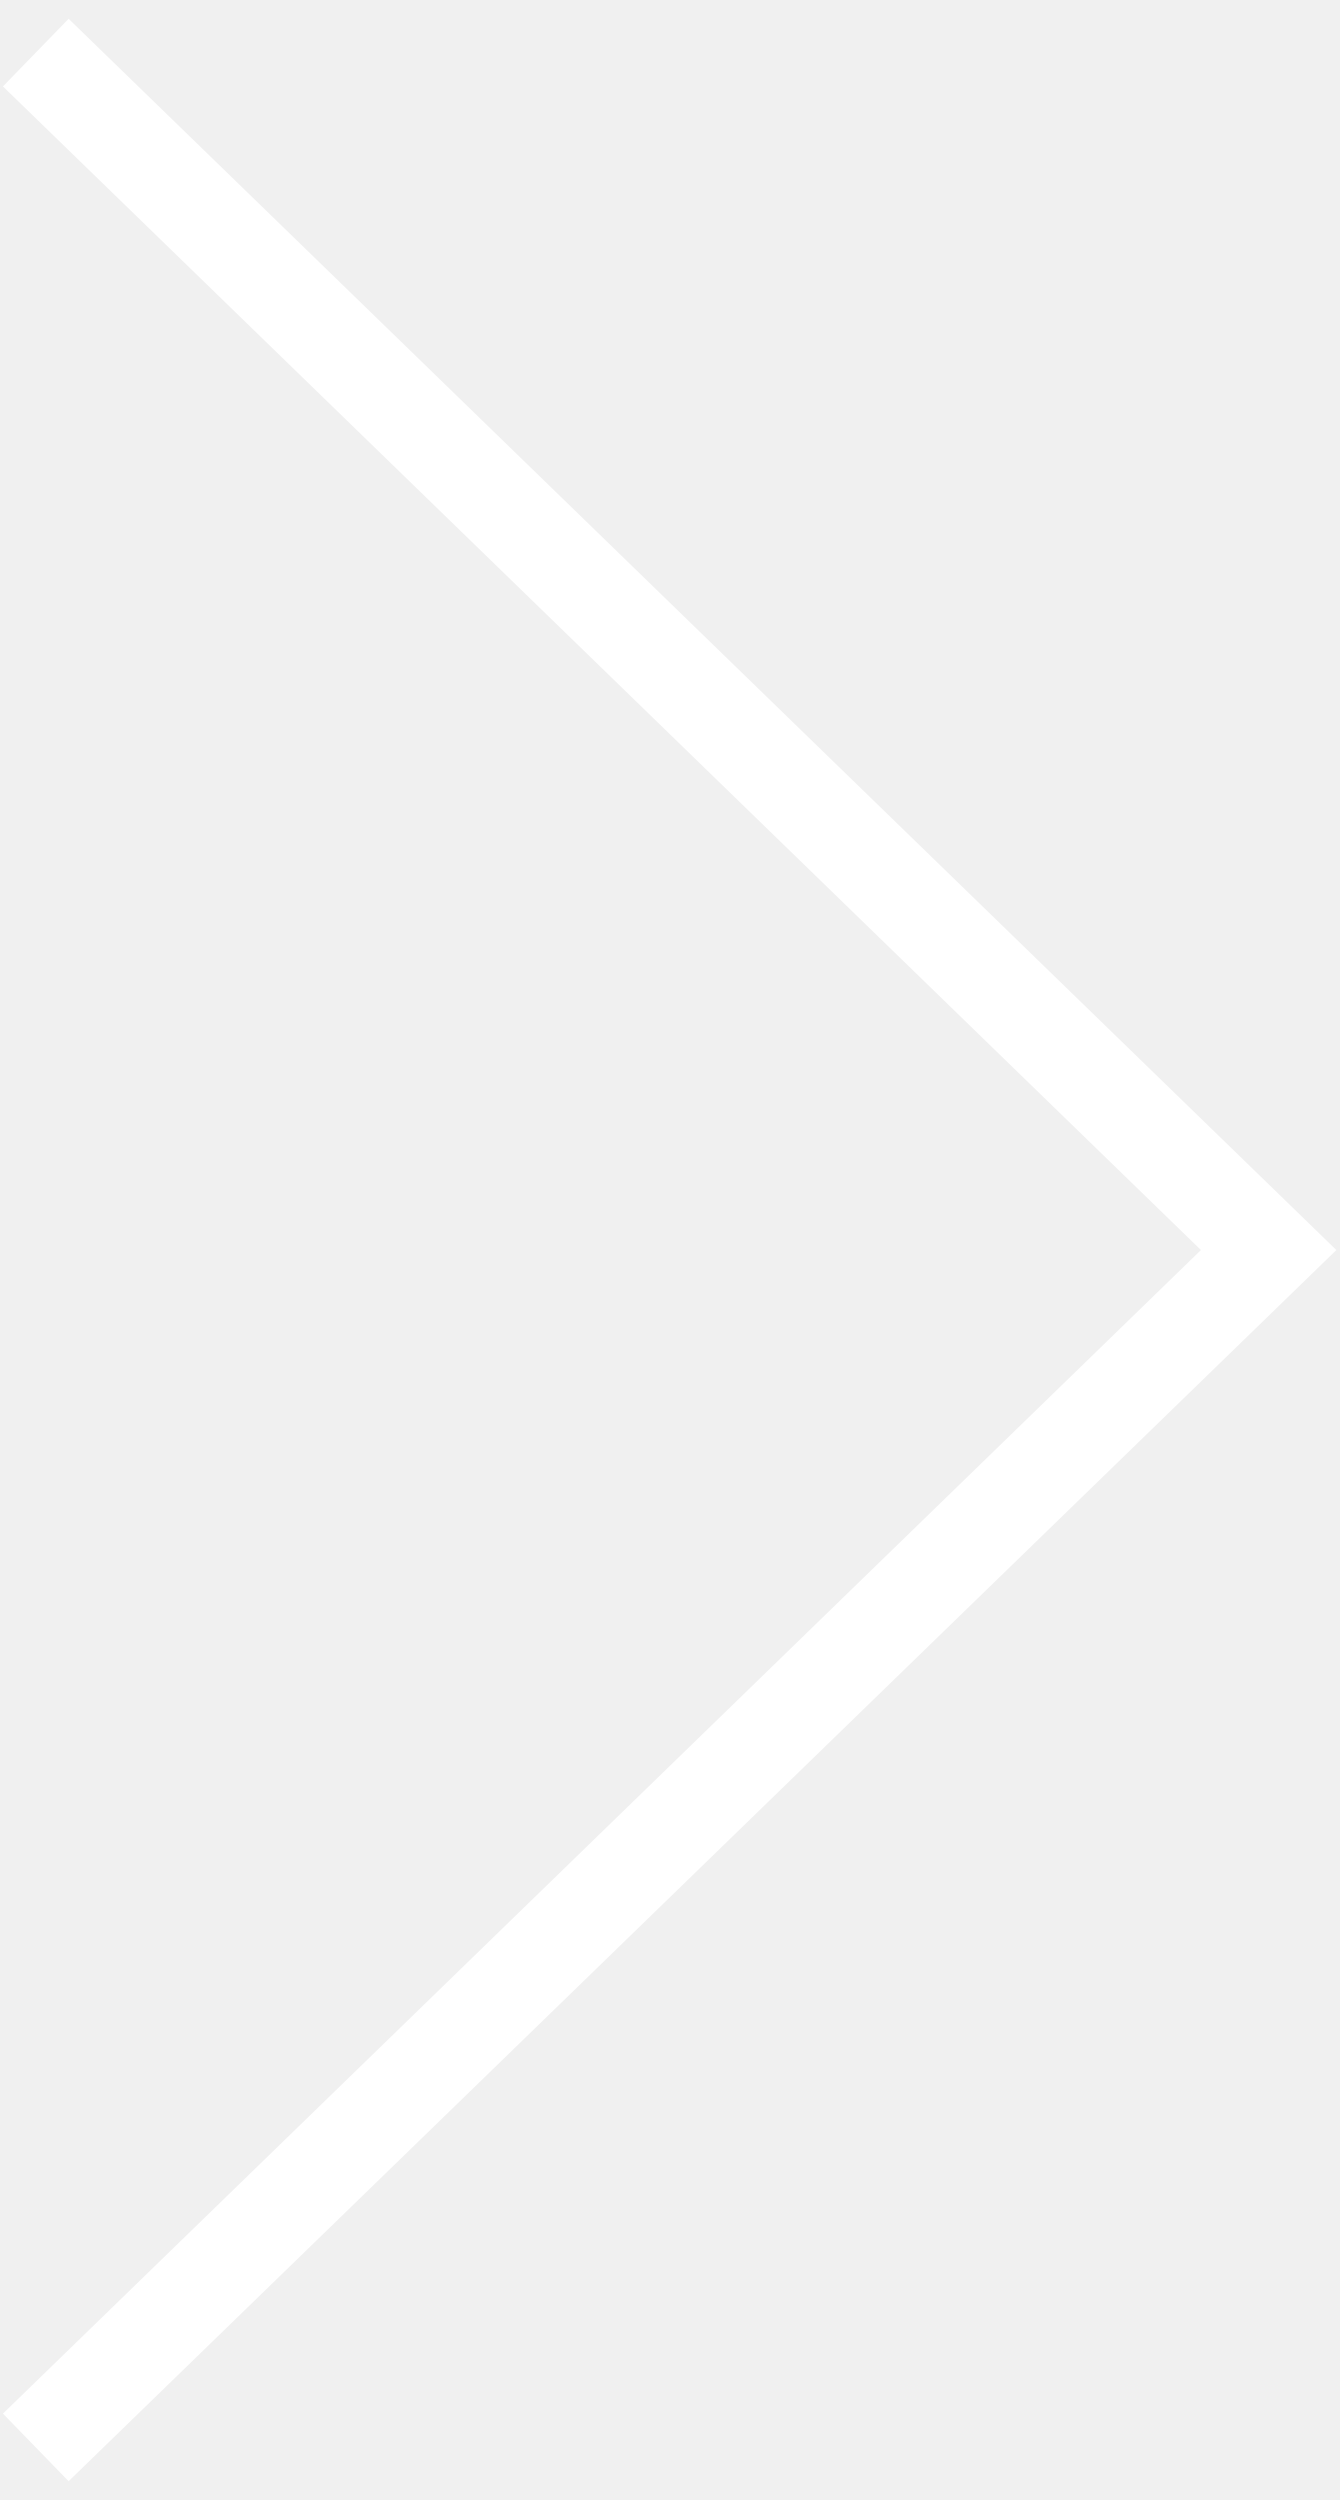
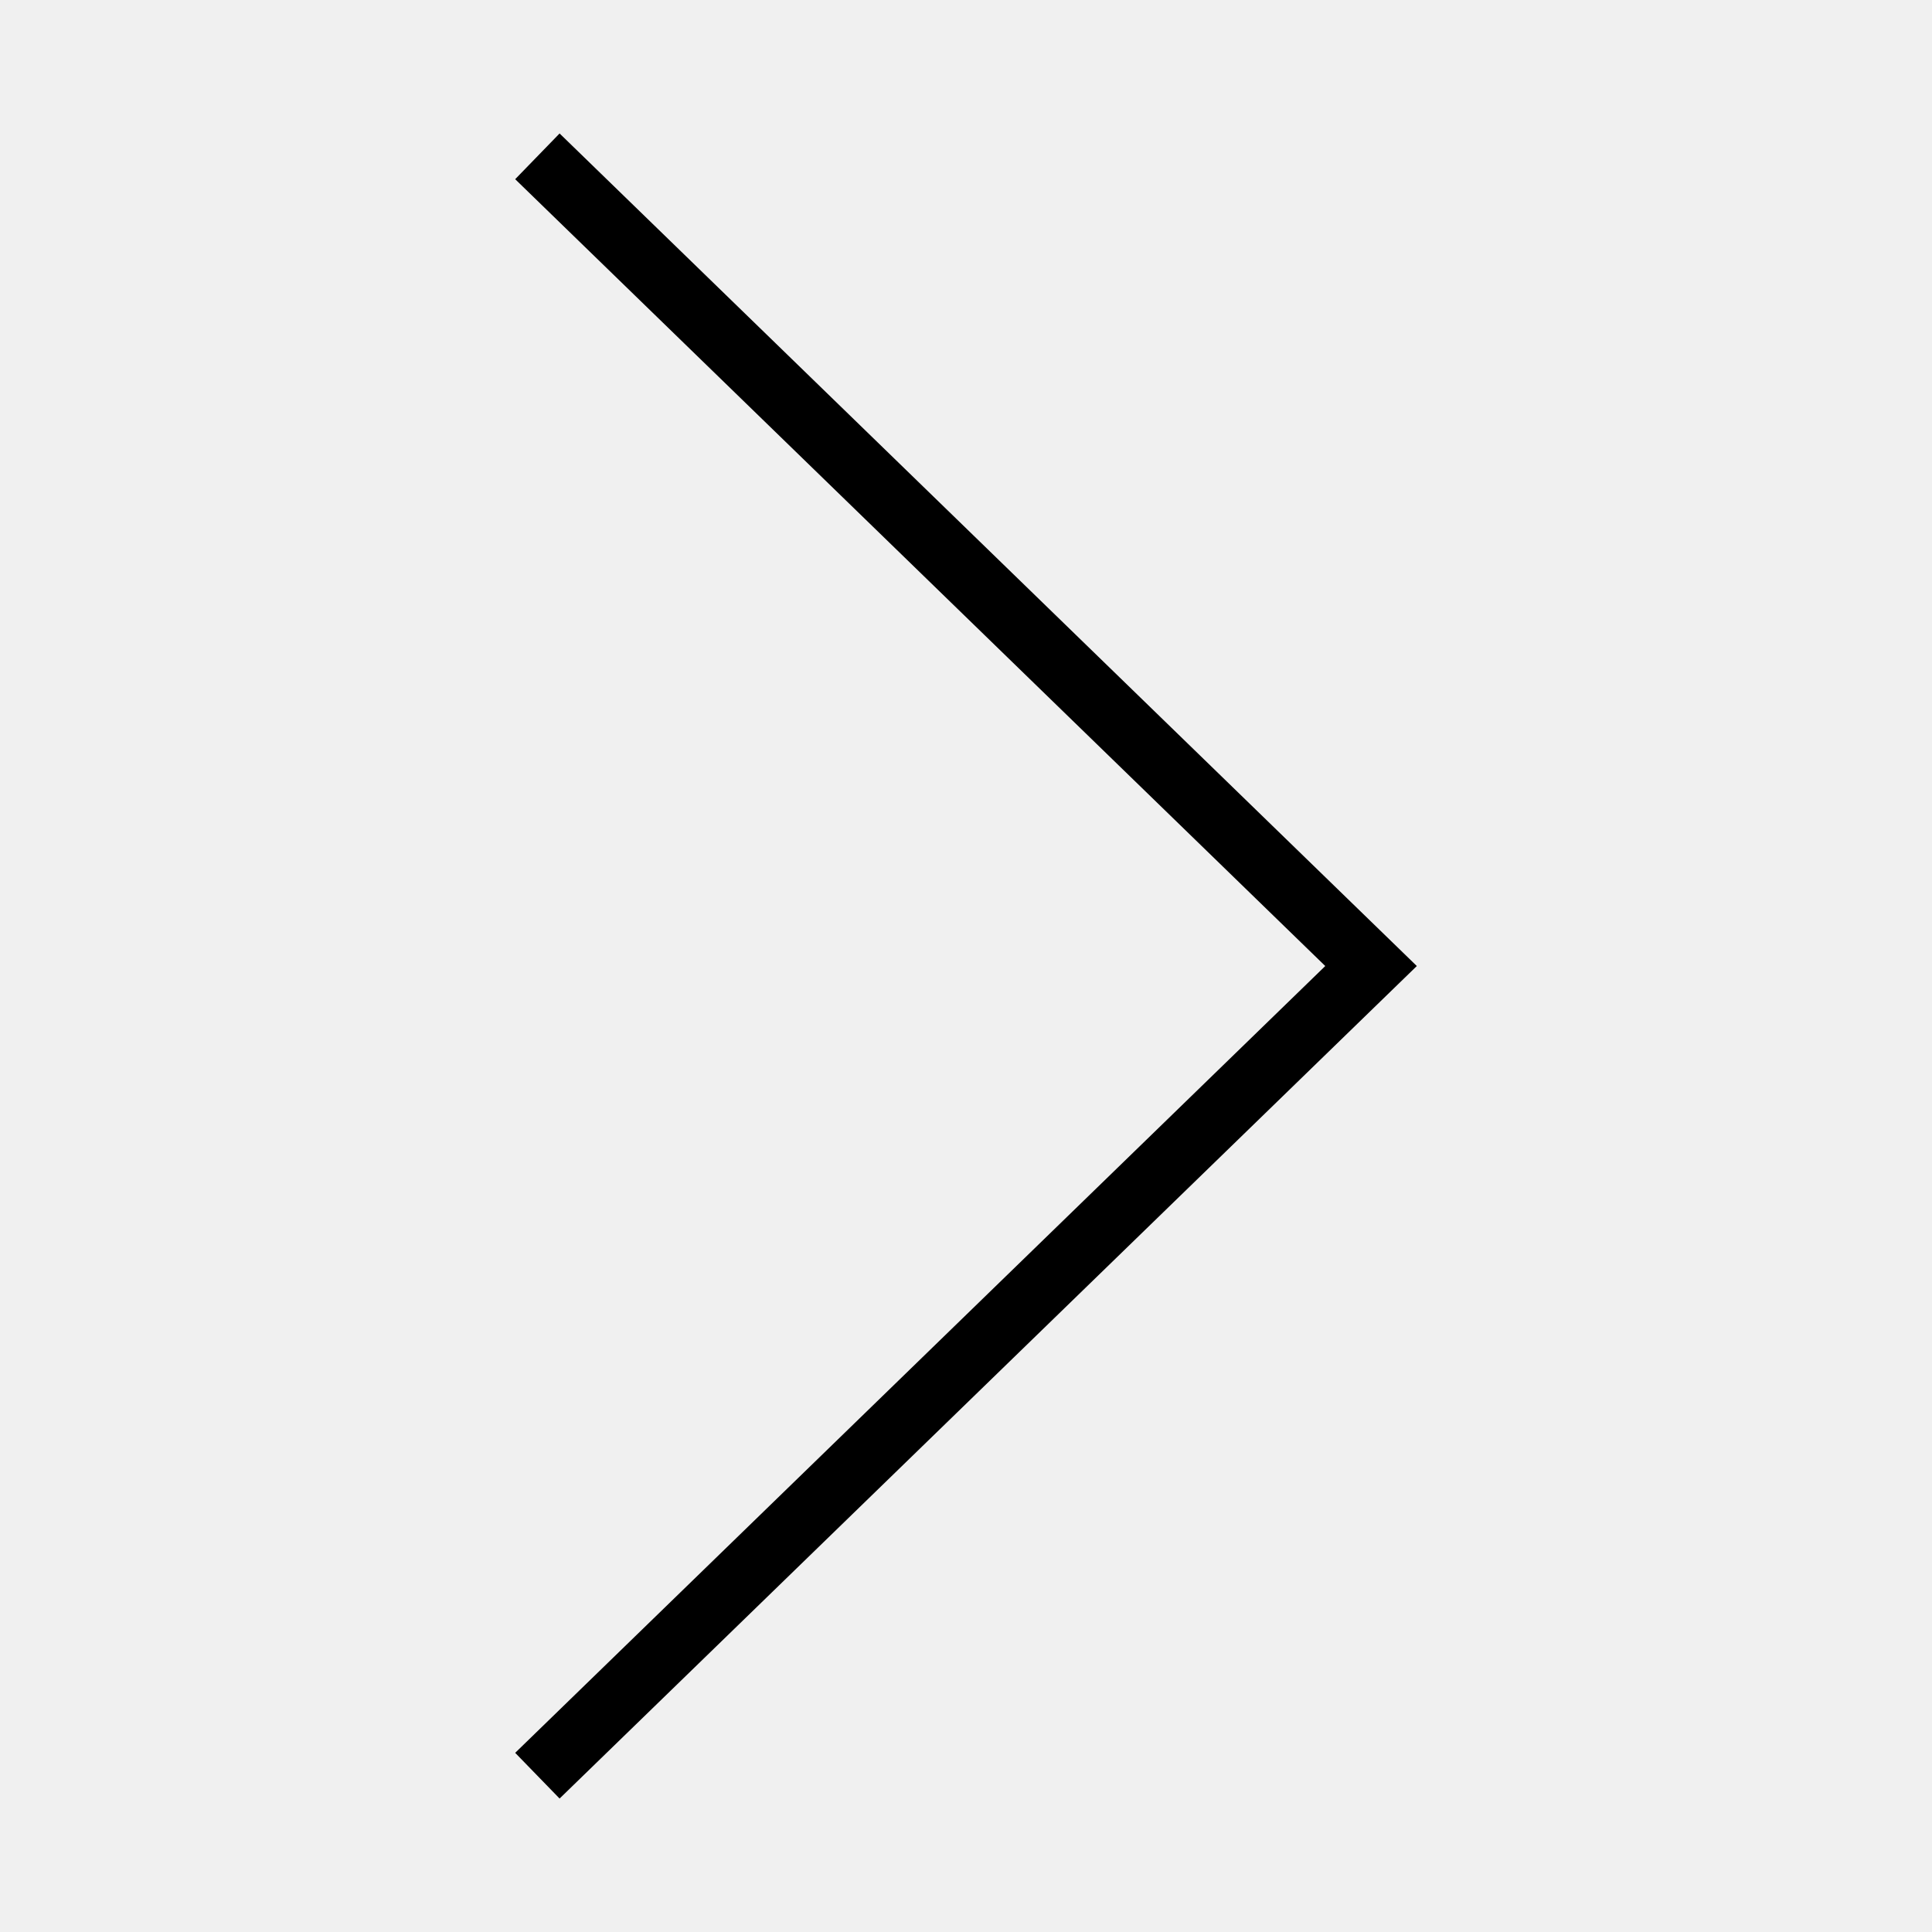
- <svg xmlns="http://www.w3.org/2000/svg" width="30px" height="56px" viewBox="0 0 30 56" version="1.1">
-   <defs />
-   <g id="Page-1" stroke="none" stroke-width="1" fill="none" fill-rule="evenodd">
-     <g id="arrow395" transform="translate(15, 28) rotate(-180) translate(-15, -28) " fill="#ffffff">
-       <path d="M28.463,55.579 L0.066,27.999 L28.463,0.421 L29.934,1.935 L3.099,27.999 L29.934,54.064 L28.463,55.579 Z" id="Shape" />
-     </g>
+ <svg xmlns="http://www.w3.org/2000/svg" version="1.1" id="Layer_1" x="0px" y="0px" width="64px" height="64px" viewBox="0 0 64 64" enable-background="new 0 0 64 64" xml:space="preserve">
+   <defs id="defs9" />
+   <g id="g3" transform="matrix(-1,0,0,-1,64,64)">
+     <polygon points="17.066,31.999 45.463,4.421 46.934,5.935 20.099,31.999 46.934,58.064 45.463,59.579 " id="polygon5" />
  </g>
</svg>
